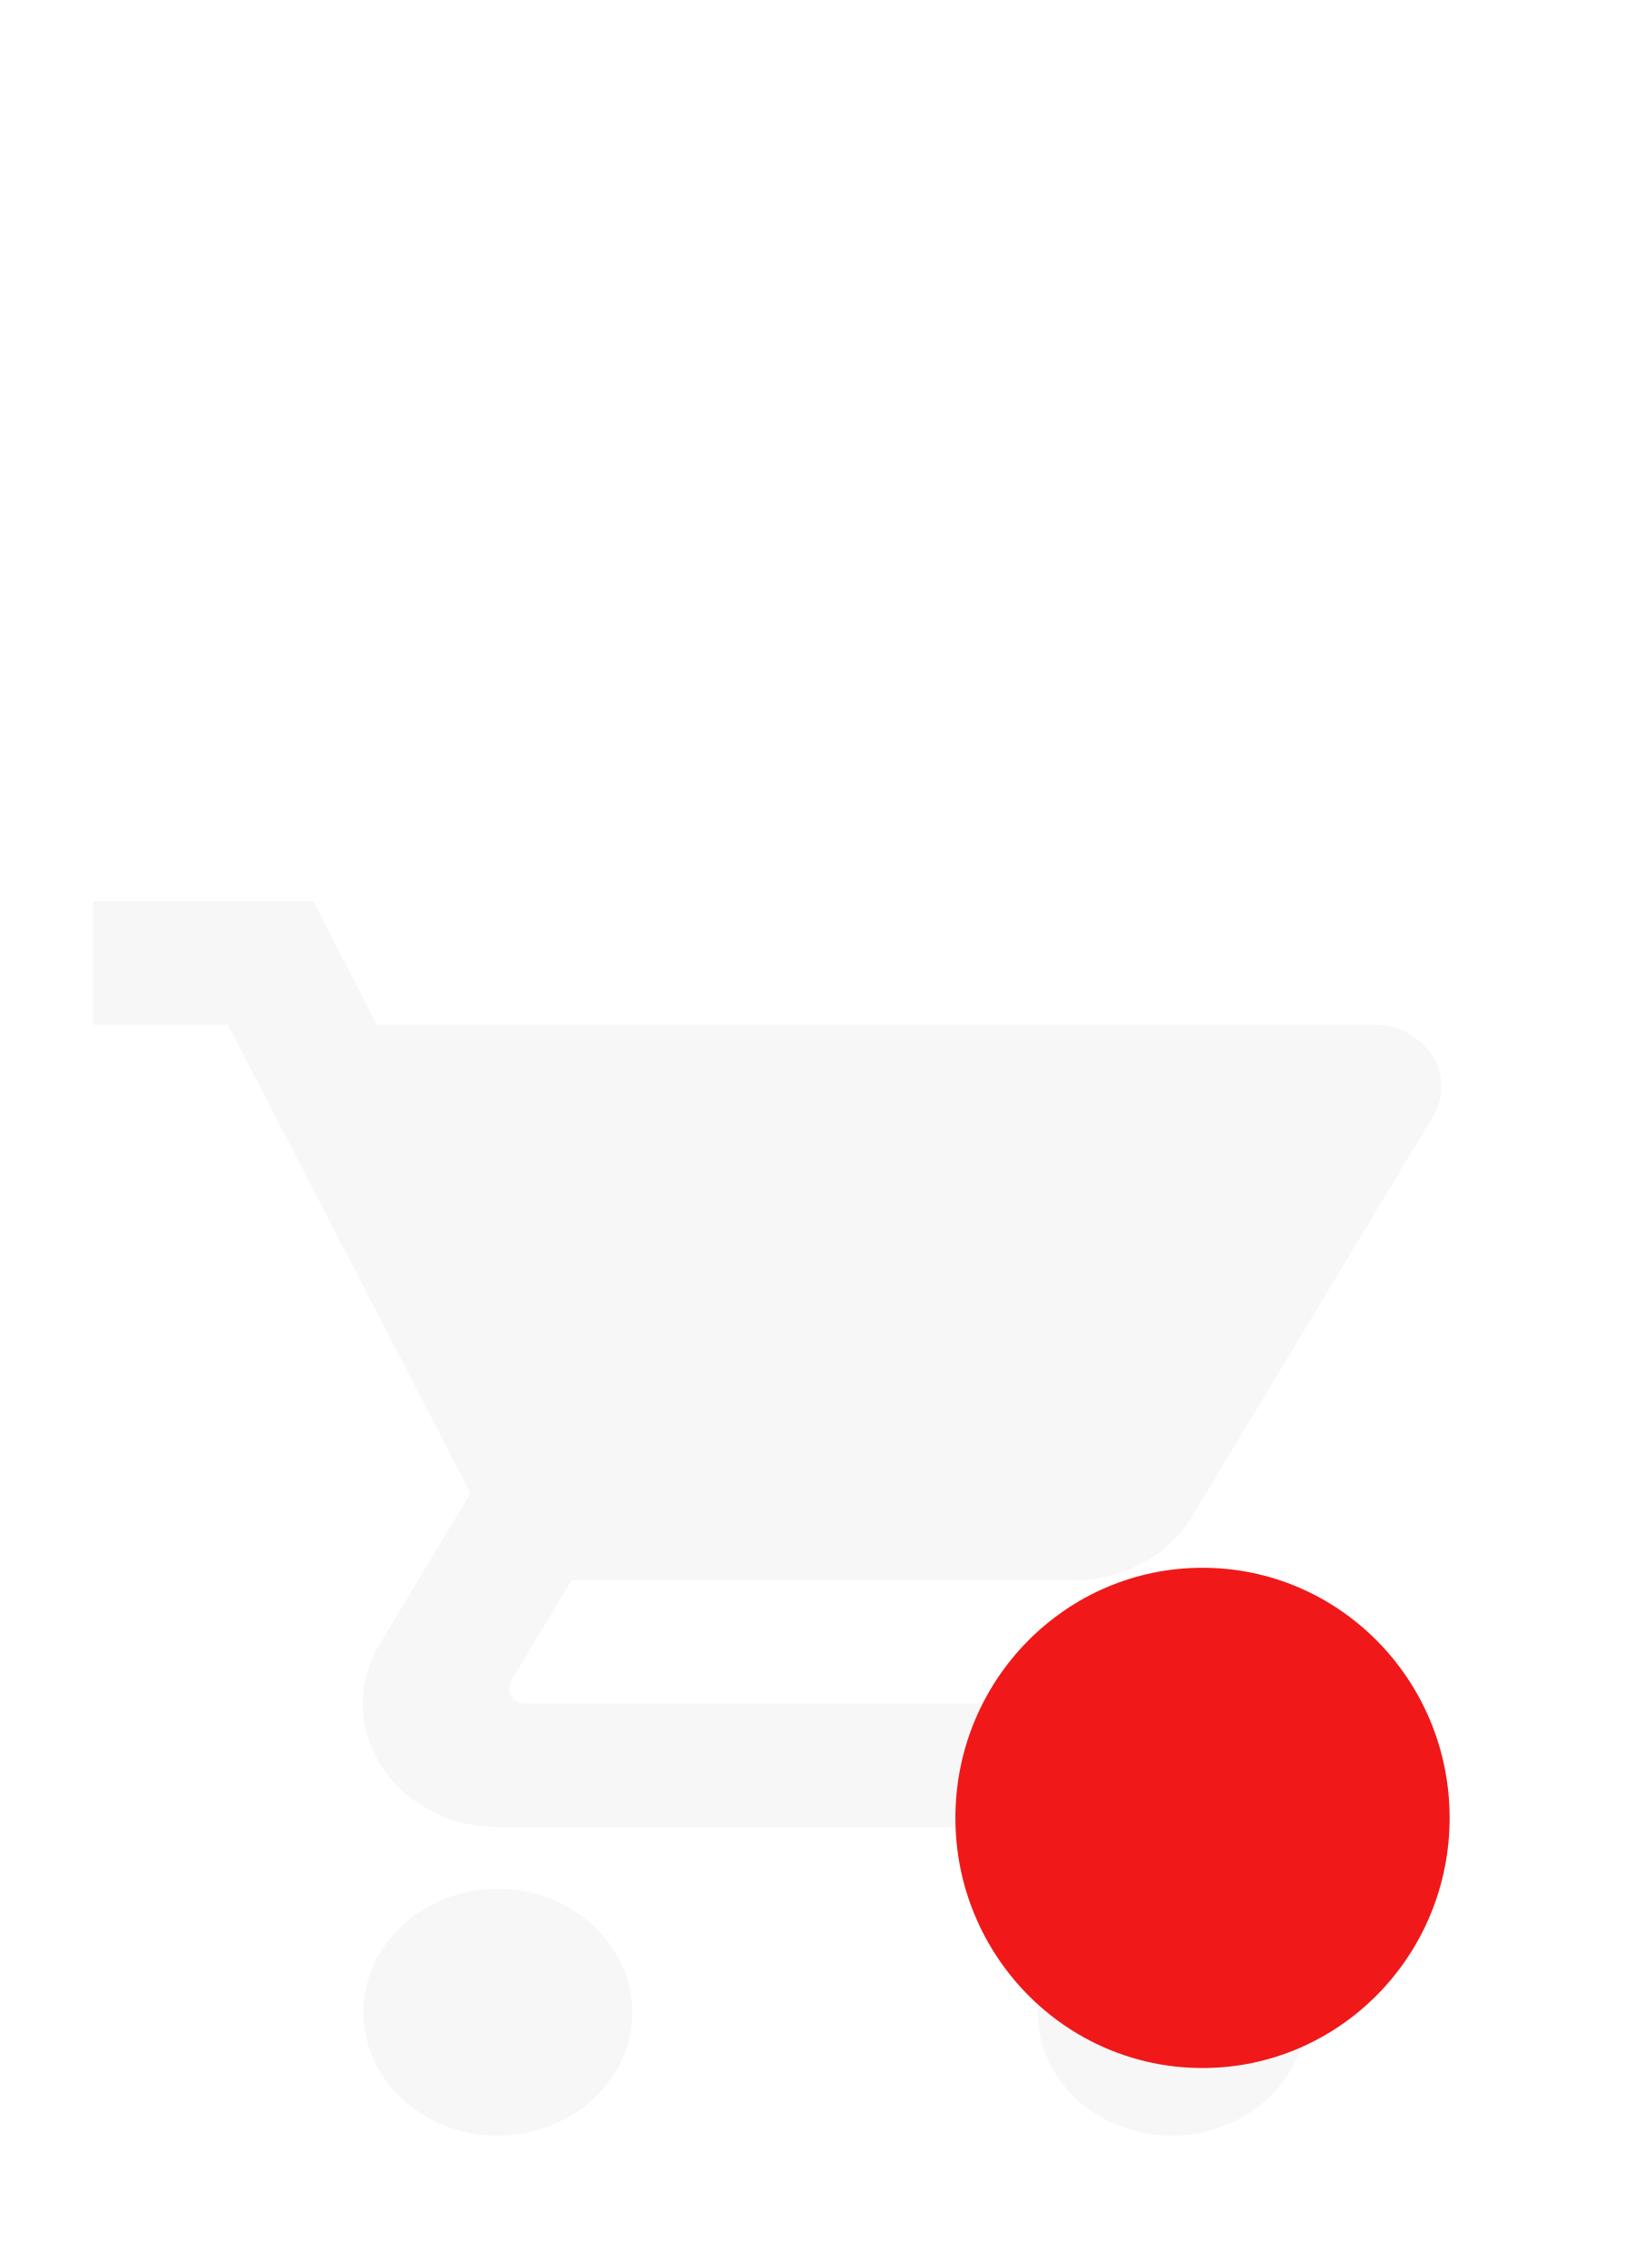
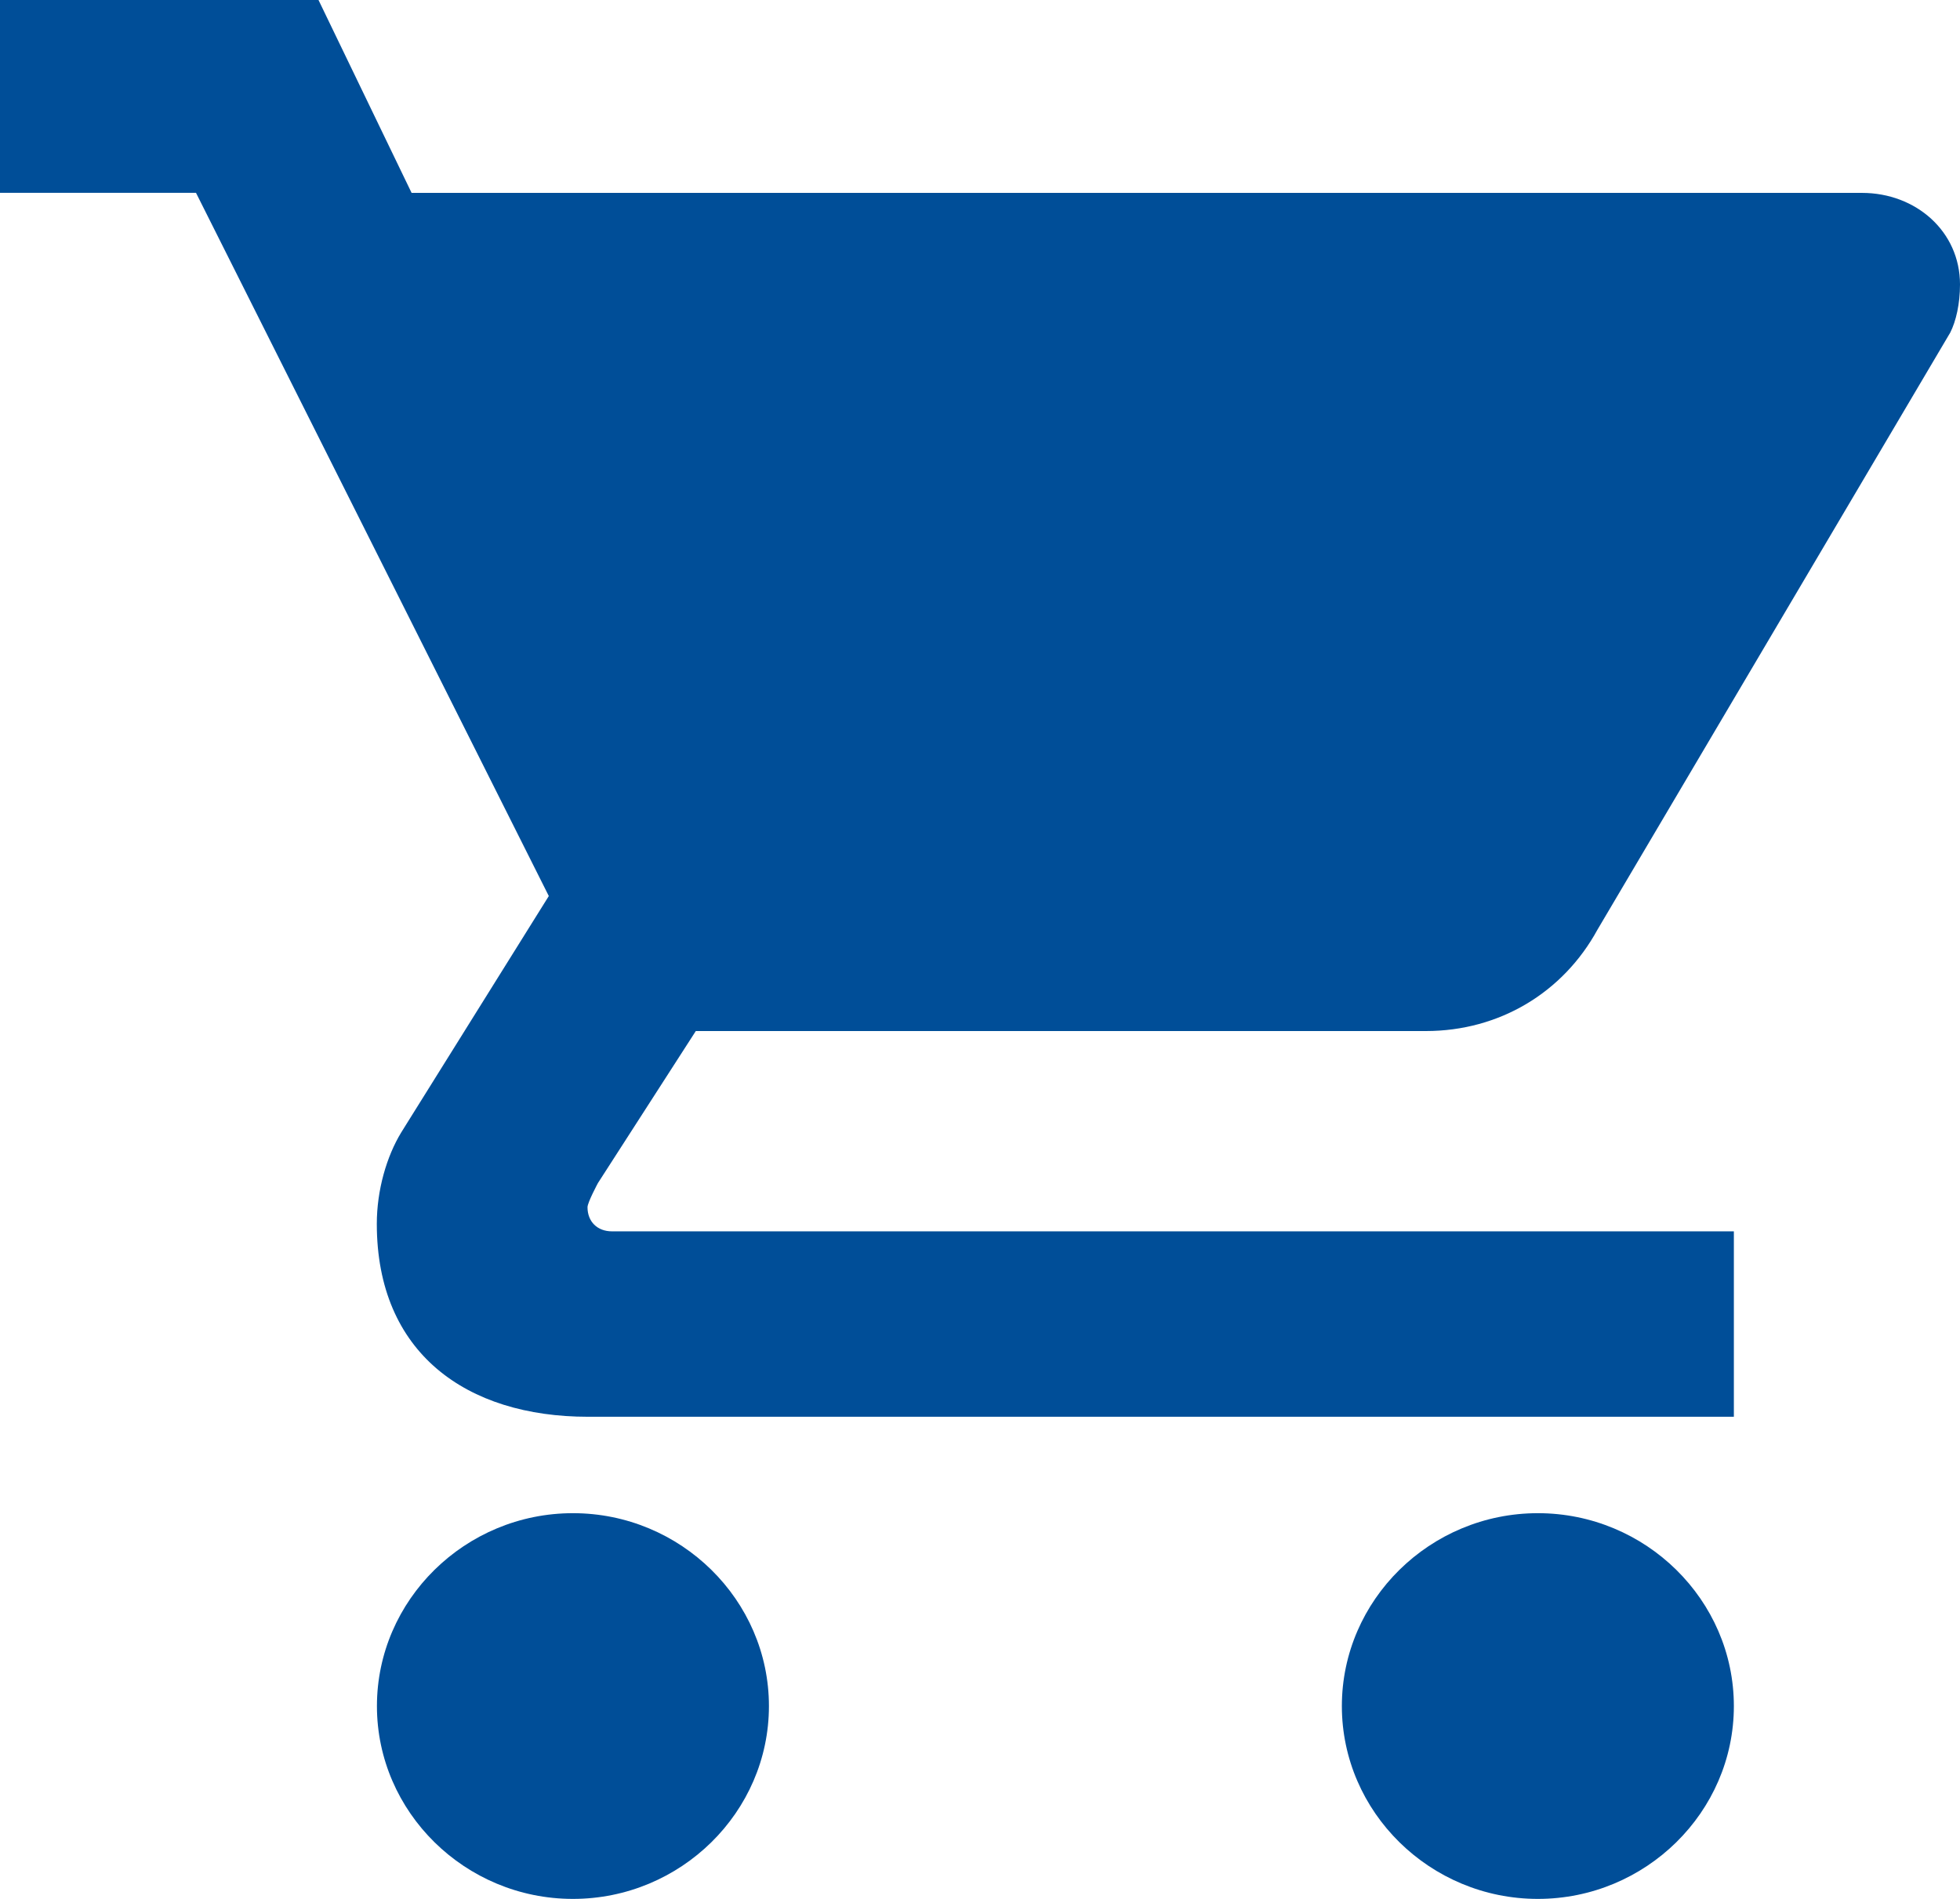
- <svg xmlns="http://www.w3.org/2000/svg" width="50" height="69" viewBox="0 0 50 69" fill="none">
-   <path d="M15.134 57.464C12.878 57.464 11.053 59.153 11.053 61.219C11.053 63.284 12.878 64.974 15.134 64.974C17.39 64.974 19.236 63.284 19.236 61.219C19.236 59.153 17.39 57.464 15.134 57.464ZM2.829 27.422V31.177H6.931L14.314 45.428L11.545 50.028C11.217 50.554 11.033 51.174 11.033 51.831C11.033 53.896 12.878 55.586 15.134 55.586H39.745V51.831H15.996C15.709 51.831 15.483 51.624 15.483 51.361L15.545 51.136L17.39 48.075H32.67C34.208 48.075 35.562 47.306 36.259 46.142L43.601 33.956C43.765 33.693 43.847 33.374 43.847 33.055C43.847 32.022 42.924 31.177 41.796 31.177H11.463L9.535 27.422H2.829ZM35.644 57.464C33.388 57.464 31.562 59.153 31.562 61.219C31.562 63.284 33.388 64.974 35.644 64.974C37.9 64.974 39.745 63.284 39.745 61.219C39.745 59.153 37.9 57.464 35.644 57.464Z" fill="#F7F7F7" />
-   <path d="M44.098 55.306C44.098 59.509 40.732 62.916 36.581 62.916C32.429 62.916 29.064 59.509 29.064 55.306C29.064 51.104 32.429 47.697 36.581 47.697C40.732 47.697 44.098 51.104 44.098 55.306Z" fill="#F01818" />
+ <svg xmlns="http://www.w3.org/2000/svg" width="32" height="31" viewBox="0 0 32 31" fill="none">
+   <path d="M9.354 24.703C7.594 24.703 6.154 26.12 6.154 27.852C6.154 29.583 7.594 31 9.354 31C11.114 31 12.554 29.583 12.554 27.852C12.554 26.12 11.114 24.703 9.354 24.703ZM0 0V3.148H3.2L8.96 14.628L6.552 18.485C6.312 18.878 6.152 19.429 6.152 19.98C6.152 22.088 7.615 23.129 9.6 23.129H28.308V20.102H9.992C9.752 20.102 9.592 19.944 9.592 19.708C9.592 19.63 9.762 19.314 9.762 19.314L11.36 16.832H23.28C24.48 16.832 25.52 16.203 26.08 15.179L31.84 5.431C31.935 5.245 32 4.959 32 4.644C32 3.778 31.28 3.149 30.4 3.149H6.72L5.2 0H0ZM25.108 24.703C23.348 24.703 21.908 26.12 21.908 27.852C21.908 29.583 23.348 31 25.108 31C26.868 31 28.308 29.583 28.308 27.852C28.308 26.12 26.868 24.703 25.108 24.703Z" fill="#004E98" />
</svg>
